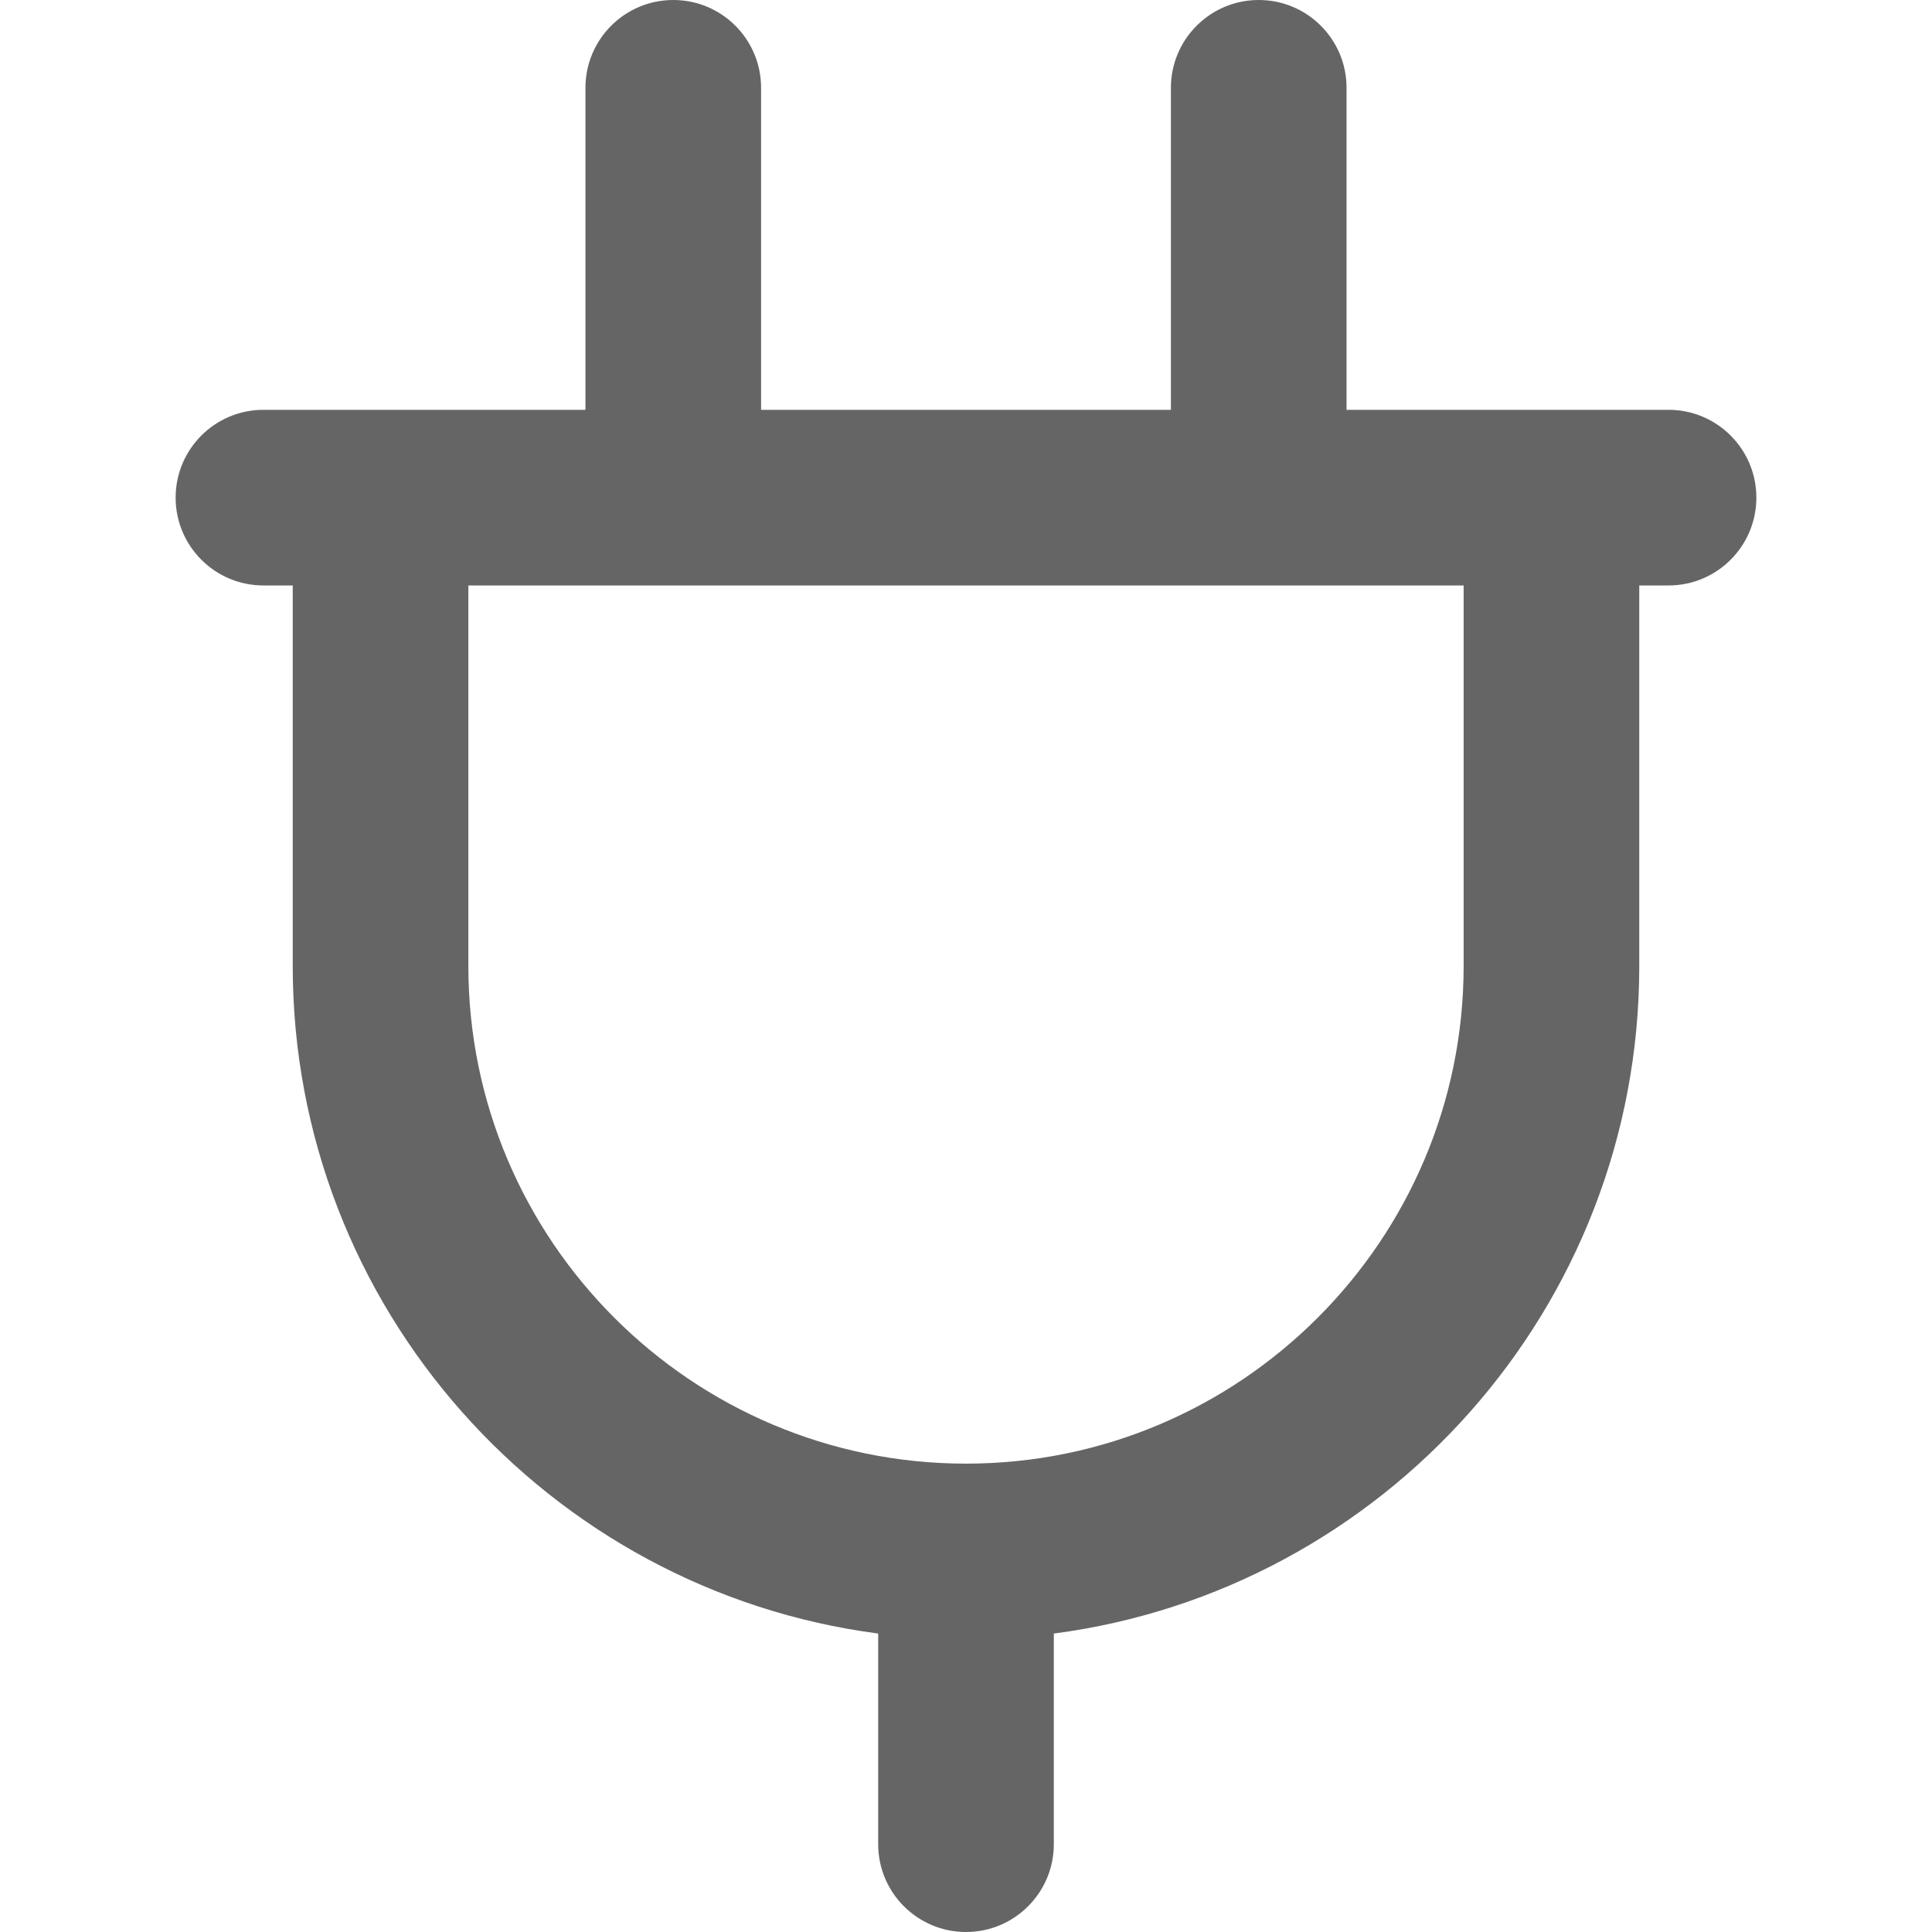
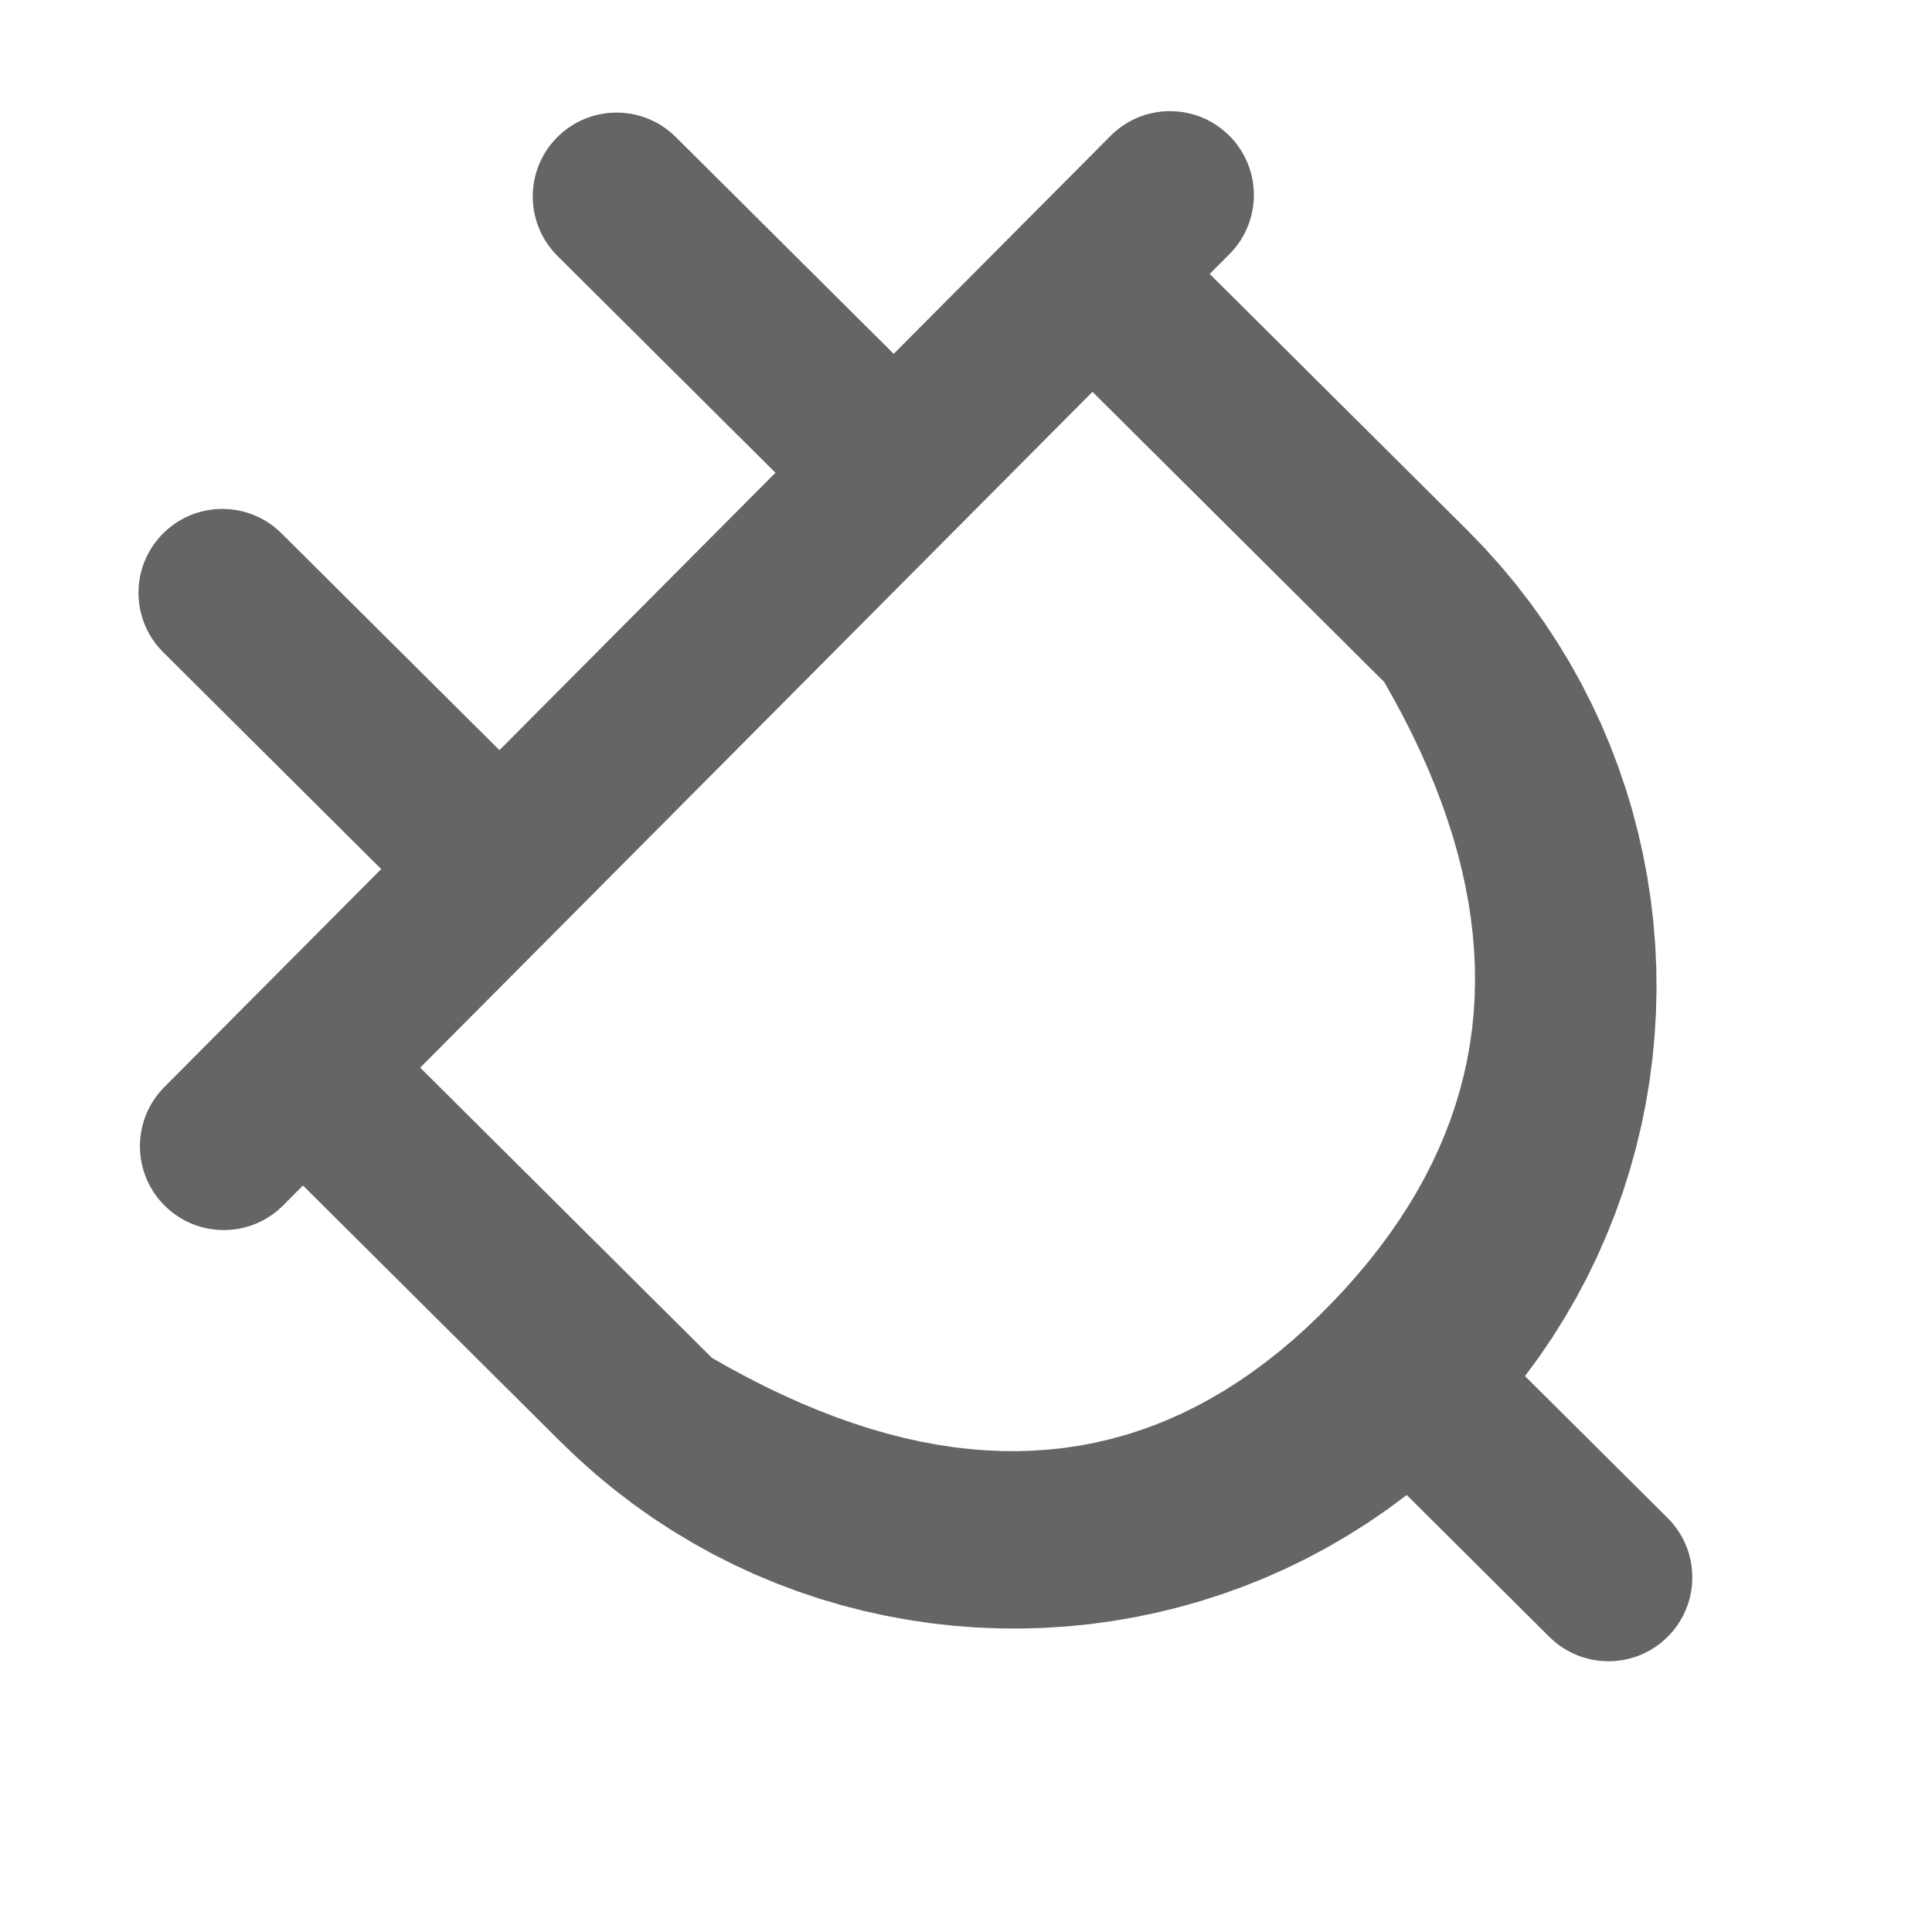
- <svg xmlns="http://www.w3.org/2000/svg" version="1.1" id="Layer_1" x="0px" y="0px" viewBox="0 0 512 512" style="enable-background:new 0 0 512 512;" xml:space="preserve" width="512px" height="512px">
+ <svg xmlns="http://www.w3.org/2000/svg" xmlns:xlink="http://www.w3.org/1999/xlink" version="1.1" preserveAspectRatio="xMidYMid meet" viewBox="0 0 512 512" width="512" height="512">
+   <defs>
+     <path d="M311.71 29.52L312.56 29.6L313.41 29.71L314.25 29.85L315.09 30.03L315.92 30.24L316.75 30.48L317.56 30.75L318.37 31.06L319.17 31.4L319.96 31.77L320.73 32.18L321.49 32.61L322.24 33.08L322.98 33.59L323.69 34.12L324.39 34.69L325.07 35.29L325.74 35.92L326.37 36.58L326.98 37.26L327.55 37.96L328.09 38.67L328.59 39.4L329.07 40.15L329.51 40.91L329.92 41.68L330.29 42.46L330.64 43.26L330.95 44.07L331.23 44.88L331.47 45.71L331.69 46.54L331.87 47.38L332.02 48.22L332.13 49.06L332.22 49.91L332.27 50.77L332.29 51.62L332.27 52.47L332.22 53.32L332.15 54.17L332.03 55.02L331.89 55.86L331.71 56.7L331.5 57.54L331.26 58.36L330.99 59.18L330.68 59.99L330.34 60.78L329.97 61.57L329.56 62.35L329.13 63.11L328.66 63.86L328.15 64.59L327.62 65.31L327.05 66.01L326.45 66.69L325.82 67.35L320.59 72.6L388.86 140.51L393.35 145.15L397.63 149.91L401.7 154.8L405.56 159.79L409.21 164.9L412.64 170.11L415.87 175.41L418.89 180.81L421.69 186.29L424.29 191.84L426.67 197.47L428.84 203.17L430.81 208.92L432.56 214.73L434.1 220.59L435.43 226.48L436.55 232.42L437.46 238.38L438.16 244.36L438.65 250.37L438.93 256.38L438.99 262.4L438.85 268.42L438.49 274.43L437.93 280.43L437.15 286.4L436.17 292.36L434.97 298.28L433.56 304.16L431.94 310L430.11 315.79L428.07 321.53L425.81 327.2L423.35 332.81L420.68 338.34L417.79 343.79L414.69 349.16L411.39 354.43L407.87 359.61L404.14 364.68L441.93 402.27L442.56 402.93L443.17 403.61L443.74 404.3L444.28 405.02L444.78 405.75L445.26 406.49L445.7 407.25L446.11 408.03L446.48 408.81L446.83 409.61L447.14 410.41L447.42 411.23L447.66 412.05L447.88 412.88L448.06 413.72L448.21 414.56L448.32 415.41L448.41 416.26L448.46 417.11L448.48 417.97L448.46 418.82L448.42 419.67L448.34 420.52L448.23 421.37L448.08 422.21L447.91 423.05L447.7 423.88L447.45 424.71L447.18 425.52L446.87 426.33L446.53 427.13L446.16 427.92L445.76 428.69L445.32 429.45L444.85 430.2L444.35 430.94L443.81 431.65L443.24 432.35L442.64 433.03L442.01 433.7L441.35 434.33L440.67 434.94L439.98 435.51L439.26 436.05L438.53 436.55L437.79 437.03L437.03 437.47L436.25 437.88L435.47 438.25L434.67 438.6L433.87 438.91L433.05 439.19L432.23 439.43L431.39 439.65L430.56 439.83L429.71 439.98L428.87 440.09L428.02 440.18L427.17 440.23L426.31 440.25L425.46 440.23L424.61 440.18L423.76 440.11L422.91 439.99L422.07 439.85L421.23 439.67L420.4 439.46L419.57 439.22L418.76 438.95L417.95 438.64L417.15 438.3L416.36 437.93L415.59 437.52L414.83 437.09L414.08 436.62L413.34 436.11L412.63 435.58L411.93 435.01L411.25 434.41L410.58 433.78L372.8 396.19L367.75 399.94L362.59 403.49L357.33 406.82L351.98 409.95L346.55 412.86L341.03 415.57L335.44 418.06L329.78 420.34L324.05 422.41L318.27 424.27L312.44 425.92L306.56 427.36L300.65 428.59L294.7 429.61L288.72 430.42L282.73 431.02L276.72 431.4L270.7 431.58L264.68 431.54L258.67 431.3L252.66 430.84L246.67 430.17L240.71 429.29L234.77 428.2L228.86 426.9L223 425.39L217.18 423.67L211.42 421.74L205.71 419.59L200.07 417.24L194.5 414.67L189.01 411.9L183.6 408.91L178.28 405.71L173.05 402.3L167.92 398.68L162.91 394.85L158 390.81L153.22 386.55L148.56 382.09L80.29 314.17L75.06 319.43L74.4 320.06L73.73 320.67L73.03 321.24L72.32 321.78L71.58 322.28L70.84 322.76L70.08 323.2L69.31 323.61L68.52 323.98L67.72 324.33L66.92 324.64L66.1 324.92L65.28 325.16L64.45 325.38L63.61 325.56L62.77 325.71L61.92 325.82L61.07 325.91L60.22 325.96L59.37 325.98L58.51 325.96L57.66 325.92L56.81 325.84L55.96 325.72L55.12 325.58L54.28 325.4L53.45 325.19L52.63 324.95L51.81 324.68L51 324.37L50.2 324.03L49.41 323.66L48.64 323.25L47.88 322.82L47.13 322.35L46.4 321.84L45.68 321.31L44.98 320.74L44.3 320.14L43.64 319.51L43 318.85L42.4 318.17L41.82 317.47L41.29 316.76L40.78 316.03L40.31 315.28L39.86 314.52L39.46 313.75L39.08 312.97L38.74 312.17L38.42 311.36L38.15 310.55L37.9 309.72L37.69 308.89L37.5 308.06L37.36 307.21L37.24 306.37L37.16 305.52L37.1 304.66L37.09 303.81L37.1 302.96L37.15 302.11L37.23 301.26L37.34 300.41L37.48 299.57L37.66 298.73L37.87 297.9L38.11 297.07L38.38 296.25L38.69 295.45L39.03 294.65L39.4 293.86L39.81 293.08L40.25 292.32L40.72 291.57L41.22 290.84L41.75 290.13L42.32 289.43L42.92 288.74L43.55 288.08L101.02 230.31L43.25 172.85L42.62 172.19L42.01 171.51L41.44 170.82L40.9 170.1L40.39 169.37L39.92 168.63L39.48 167.87L39.07 167.09L38.69 166.31L38.35 165.51L38.04 164.7L37.76 163.89L37.51 163.06L37.3 162.23L37.12 161.4L36.97 160.55L36.85 159.71L36.77 158.86L36.72 158.01L36.7 157.15L36.72 156.3L36.76 155.45L36.84 154.6L36.95 153.75L37.1 152.91L37.27 152.07L37.48 151.24L37.73 150.41L38 149.59L38.31 148.79L38.65 147.99L39.02 147.2L39.42 146.43L39.86 145.66L40.33 144.92L40.83 144.18L41.37 143.47L41.94 142.77L42.54 142.08L43.17 141.42L43.83 140.79L44.51 140.18L45.2 139.61L45.92 139.07L46.65 138.57L47.39 138.09L48.15 137.65L48.93 137.24L49.71 136.87L50.51 136.52L51.31 136.21L52.13 135.93L52.95 135.69L53.78 135.47L54.62 135.29L55.46 135.14L56.31 135.03L57.16 134.94L58.01 134.89L58.87 134.87L59.72 134.89L60.57 134.93L61.42 135.01L62.27 135.12L63.11 135.27L63.95 135.44L64.78 135.65L65.61 135.9L66.42 136.17L67.23 136.48L68.03 136.82L68.82 137.19L69.59 137.59L70.35 138.03L71.1 138.5L71.84 139L72.55 139.54L73.25 140.11L73.93 140.71L74.6 141.34L132.36 198.8L205.5 125.28L147.73 67.82L147.1 67.16L146.49 66.48L145.92 65.78L145.38 65.07L144.88 64.34L144.4 63.59L143.96 62.83L143.55 62.06L143.18 61.28L142.83 60.48L142.52 59.67L142.24 58.86L142 58.03L141.78 57.2L141.6 56.36L141.45 55.52L141.34 54.68L141.25 53.83L141.2 52.97L141.18 52.12L141.2 51.27L141.24 50.42L141.32 49.57L141.43 48.72L141.58 47.88L141.76 47.04L141.96 46.21L142.21 45.38L142.48 44.56L142.79 43.75L143.13 42.96L143.5 42.17L143.9 41.39L144.34 40.63L144.81 39.88L145.31 39.15L145.85 38.43L146.42 37.73L147.02 37.05L147.65 36.39L148.31 35.75L148.99 35.15L149.68 34.58L150.4 34.04L151.13 33.53L151.87 33.06L152.63 32.62L153.41 32.21L154.19 31.83L154.99 31.49L155.8 31.18L156.61 30.9L157.43 30.65L158.27 30.44L159.1 30.26L159.95 30.11L160.79 29.99L161.64 29.91L162.49 29.86L163.35 29.84L164.2 29.85L165.05 29.9L165.9 29.98L166.75 30.09L167.59 30.24L168.43 30.41L169.26 30.62L170.09 30.86L170.91 31.14L171.71 31.45L172.51 31.79L173.3 32.16L174.07 32.56L174.84 33L175.58 33.47L176.32 33.97L177.03 34.51L177.73 35.07L178.41 35.68L179.08 36.31L236.84 93.77L294.31 36.01L294.97 35.37L295.65 34.77L296.34 34.19L297.06 33.66L297.79 33.15L298.53 32.68L299.29 32.23L300.06 31.83L300.85 31.45L301.65 31.1L302.45 30.79L303.27 30.51L304.09 30.27L304.92 30.05L305.76 29.87L306.6 29.73L307.45 29.61L308.3 29.53L309.15 29.47L310 29.46L310.86 29.47L311.71 29.52ZM188.67 359.85L193.47 362.57L198.23 365.13L202.96 367.53L207.66 369.77L212.31 371.86L216.93 373.78L221.52 375.55L226.07 377.16L230.59 378.62L235.07 379.91L239.51 381.05L243.92 382.03L248.3 382.84L252.64 383.51L256.94 384.01L261.21 384.36L265.44 384.54L269.64 384.57L273.8 384.44L277.93 384.15L282.02 383.71L286.08 383.11L290.1 382.34L294.08 381.42L298.03 380.35L301.95 379.11L305.83 377.71L309.67 376.16L313.48 374.45L317.25 372.58L320.99 370.55L324.69 368.37L328.36 366.02L331.99 363.52L335.59 360.86L339.15 358.04L342.68 355.07L346.17 351.93L349.62 348.64L353.04 345.19L356.37 341.65L359.54 338.07L362.56 334.47L365.43 330.84L368.14 327.18L370.7 323.49L373.11 319.77L375.37 316.02L377.47 312.24L379.42 308.44L381.22 304.6L382.86 300.74L384.35 296.85L385.69 292.92L386.87 288.97L387.91 284.99L388.79 280.98L389.51 276.94L390.09 272.88L390.51 268.78L390.78 264.66L390.89 260.5L390.86 256.32L390.67 252.1L390.32 247.86L389.83 243.59L389.18 239.29L388.38 234.96L387.42 230.6L386.32 226.22L385.06 221.8L383.64 217.36L382.08 212.88L380.36 208.38L378.49 203.85L376.46 199.28L374.29 194.69L371.96 190.07L369.47 185.43L366.84 180.75L289.52 103.84L111.36 282.94L188.67 359.85Z" id="a1r5e2cHnW" />
+   </defs>
  <g>
    <g>
-       <path d="M442.182,108.606h-31.03h-54.303V23.273C356.849,10.42,346.429,0,333.576,0c-12.853,0-23.273,10.42-23.273,23.273v85.333    H201.697V23.273C201.697,10.42,191.277,0,178.424,0s-23.273,10.42-23.273,23.273v85.333h-54.303h-31.03    c-12.853,0-23.273,10.42-23.273,23.273c0,12.853,10.42,23.273,23.273,23.273h7.758V256c0,90.497,67.724,165.468,155.152,176.907    v55.82C232.727,501.58,243.147,512,256,512c12.853,0,23.273-10.42,23.273-23.273v-55.82    c87.428-11.441,155.152-86.41,155.152-176.907V155.152h7.758c12.853,0,23.273-10.42,23.273-23.273    C465.455,119.026,455.035,108.606,442.182,108.606z M387.879,256c0,72.718-59.161,131.879-131.879,131.879    S124.121,328.718,124.121,256V155.152h263.758V256z" fill="#656565" />
+       <g>
+         <use xlink:href="#a1r5e2cHnW" opacity="1" fill="#656565" fill-opacity="1" />
+         <g>
+           <use xlink:href="#a1r5e2cHnW" opacity="1" fill-opacity="0" stroke="#000000" stroke-width="1" stroke-opacity="0" />
+         </g>
+       </g>
    </g>
  </g>
</svg>
